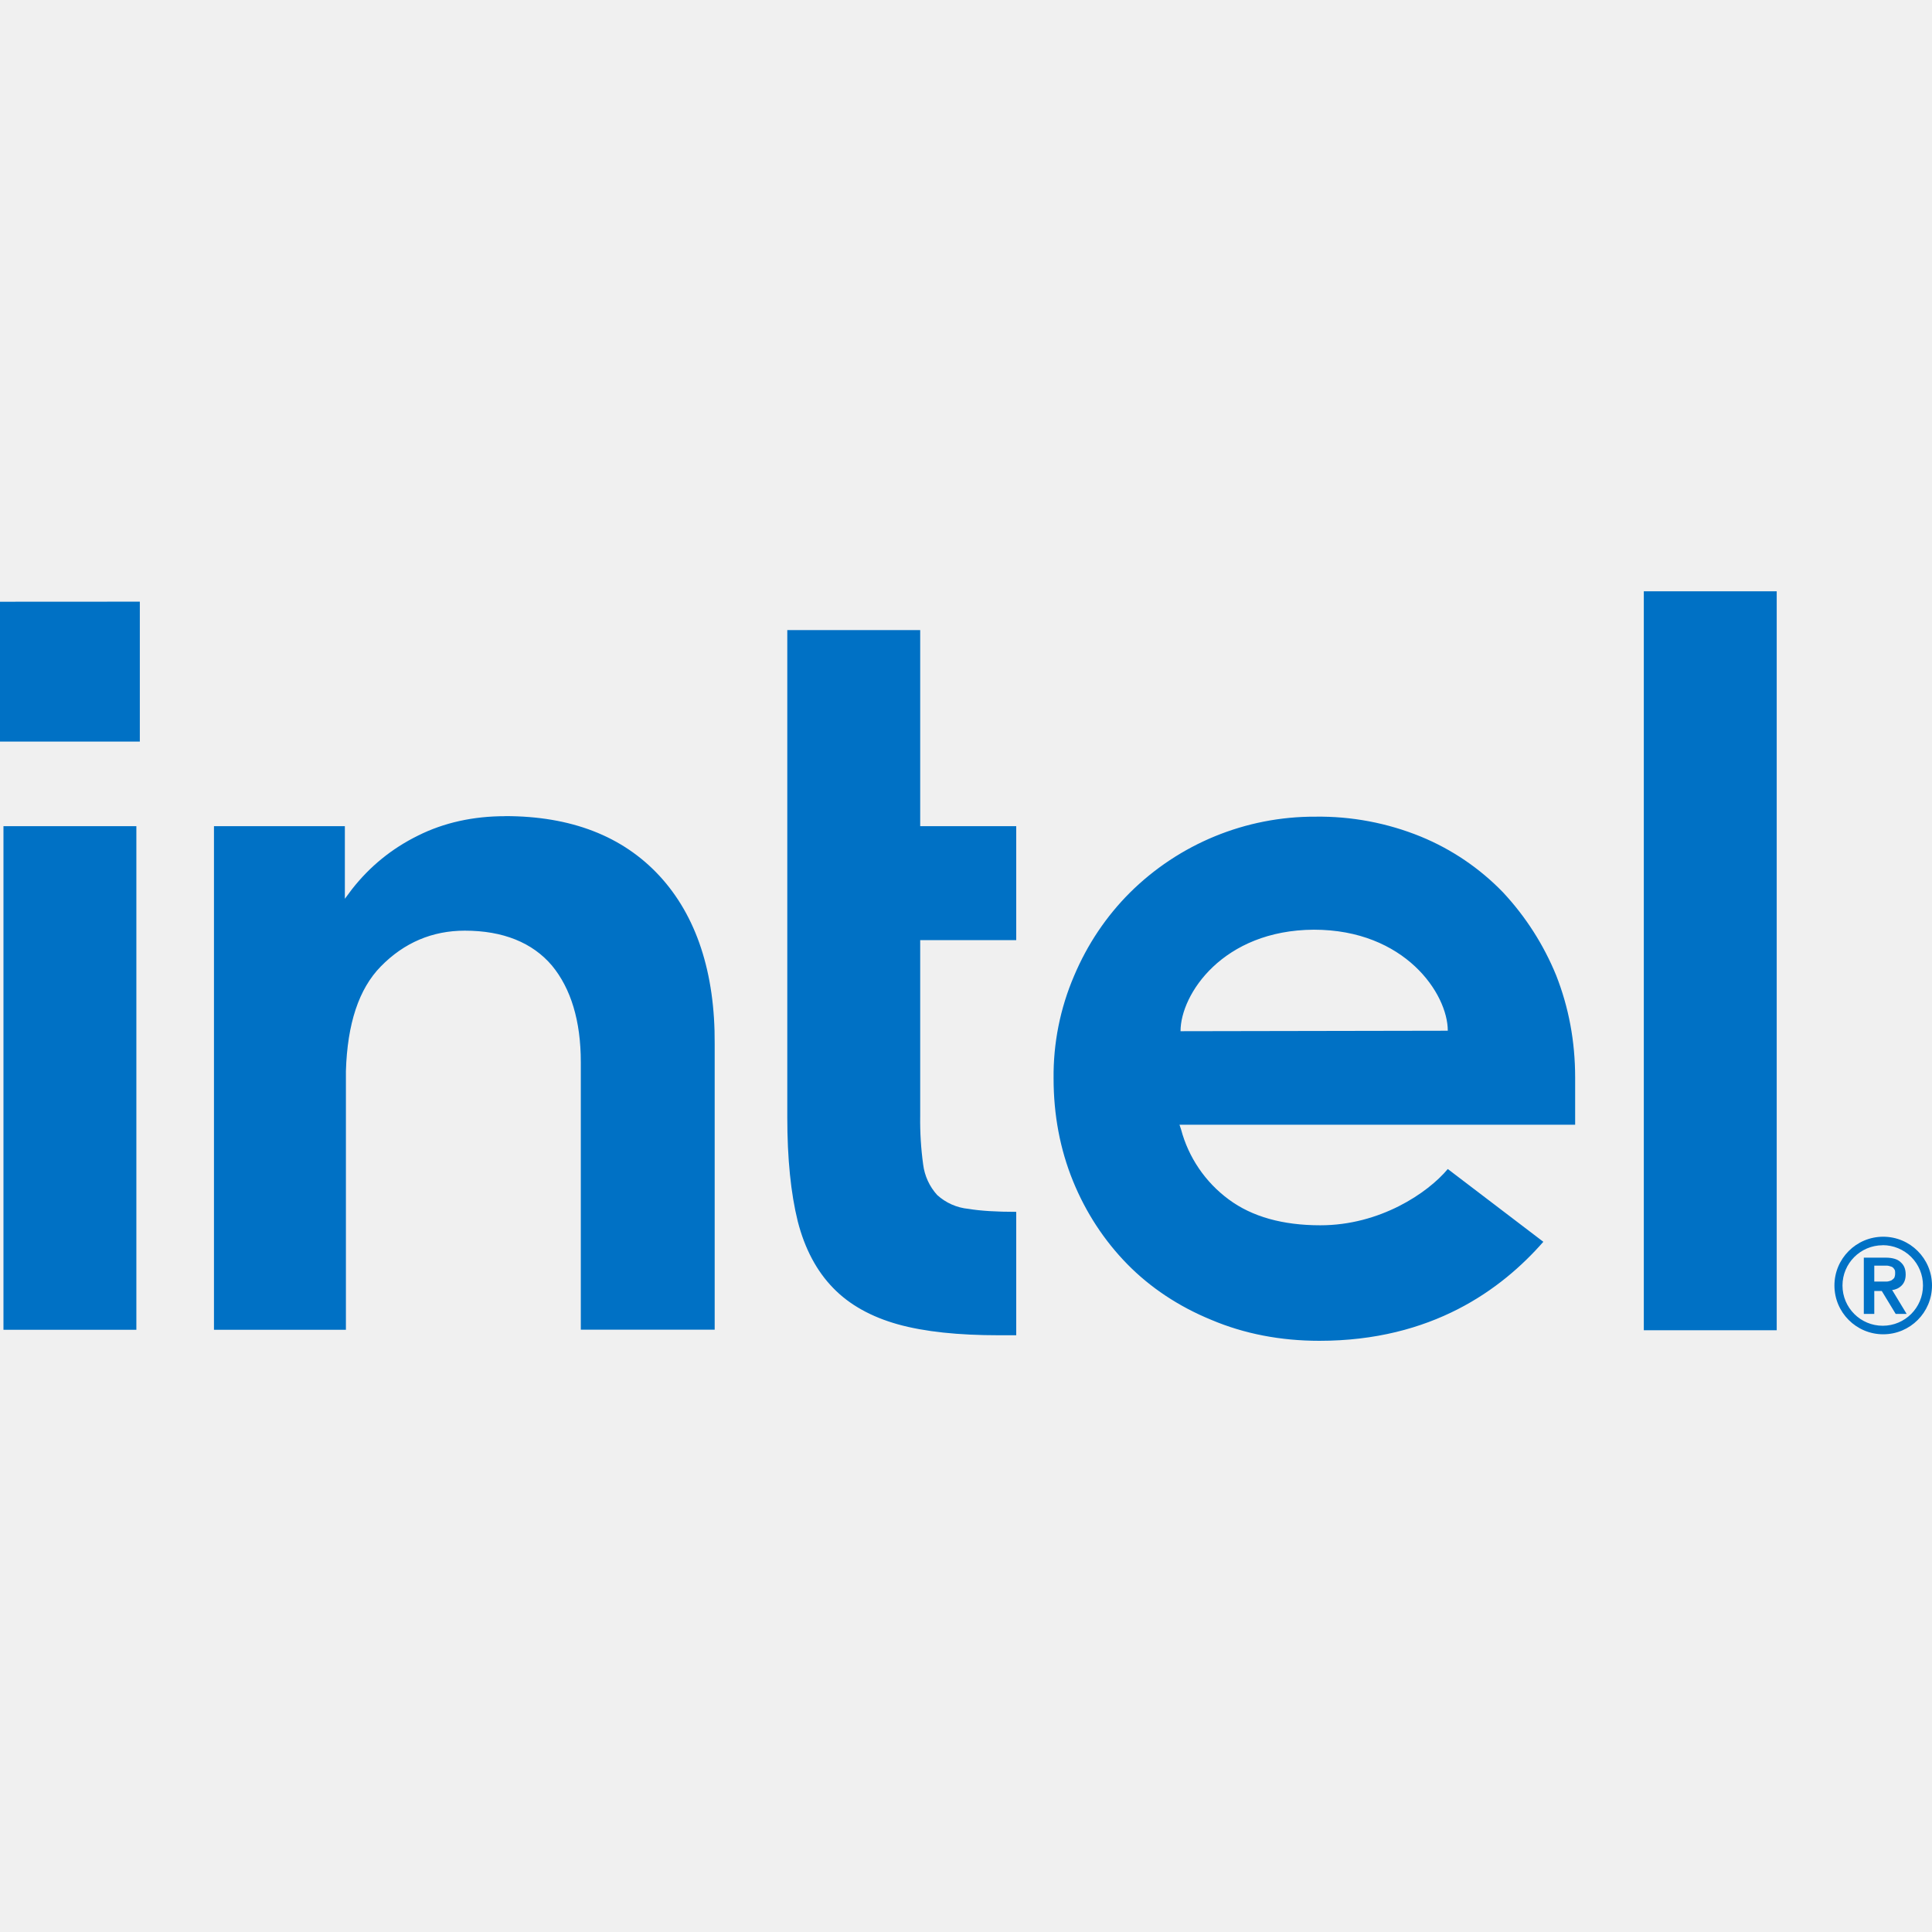
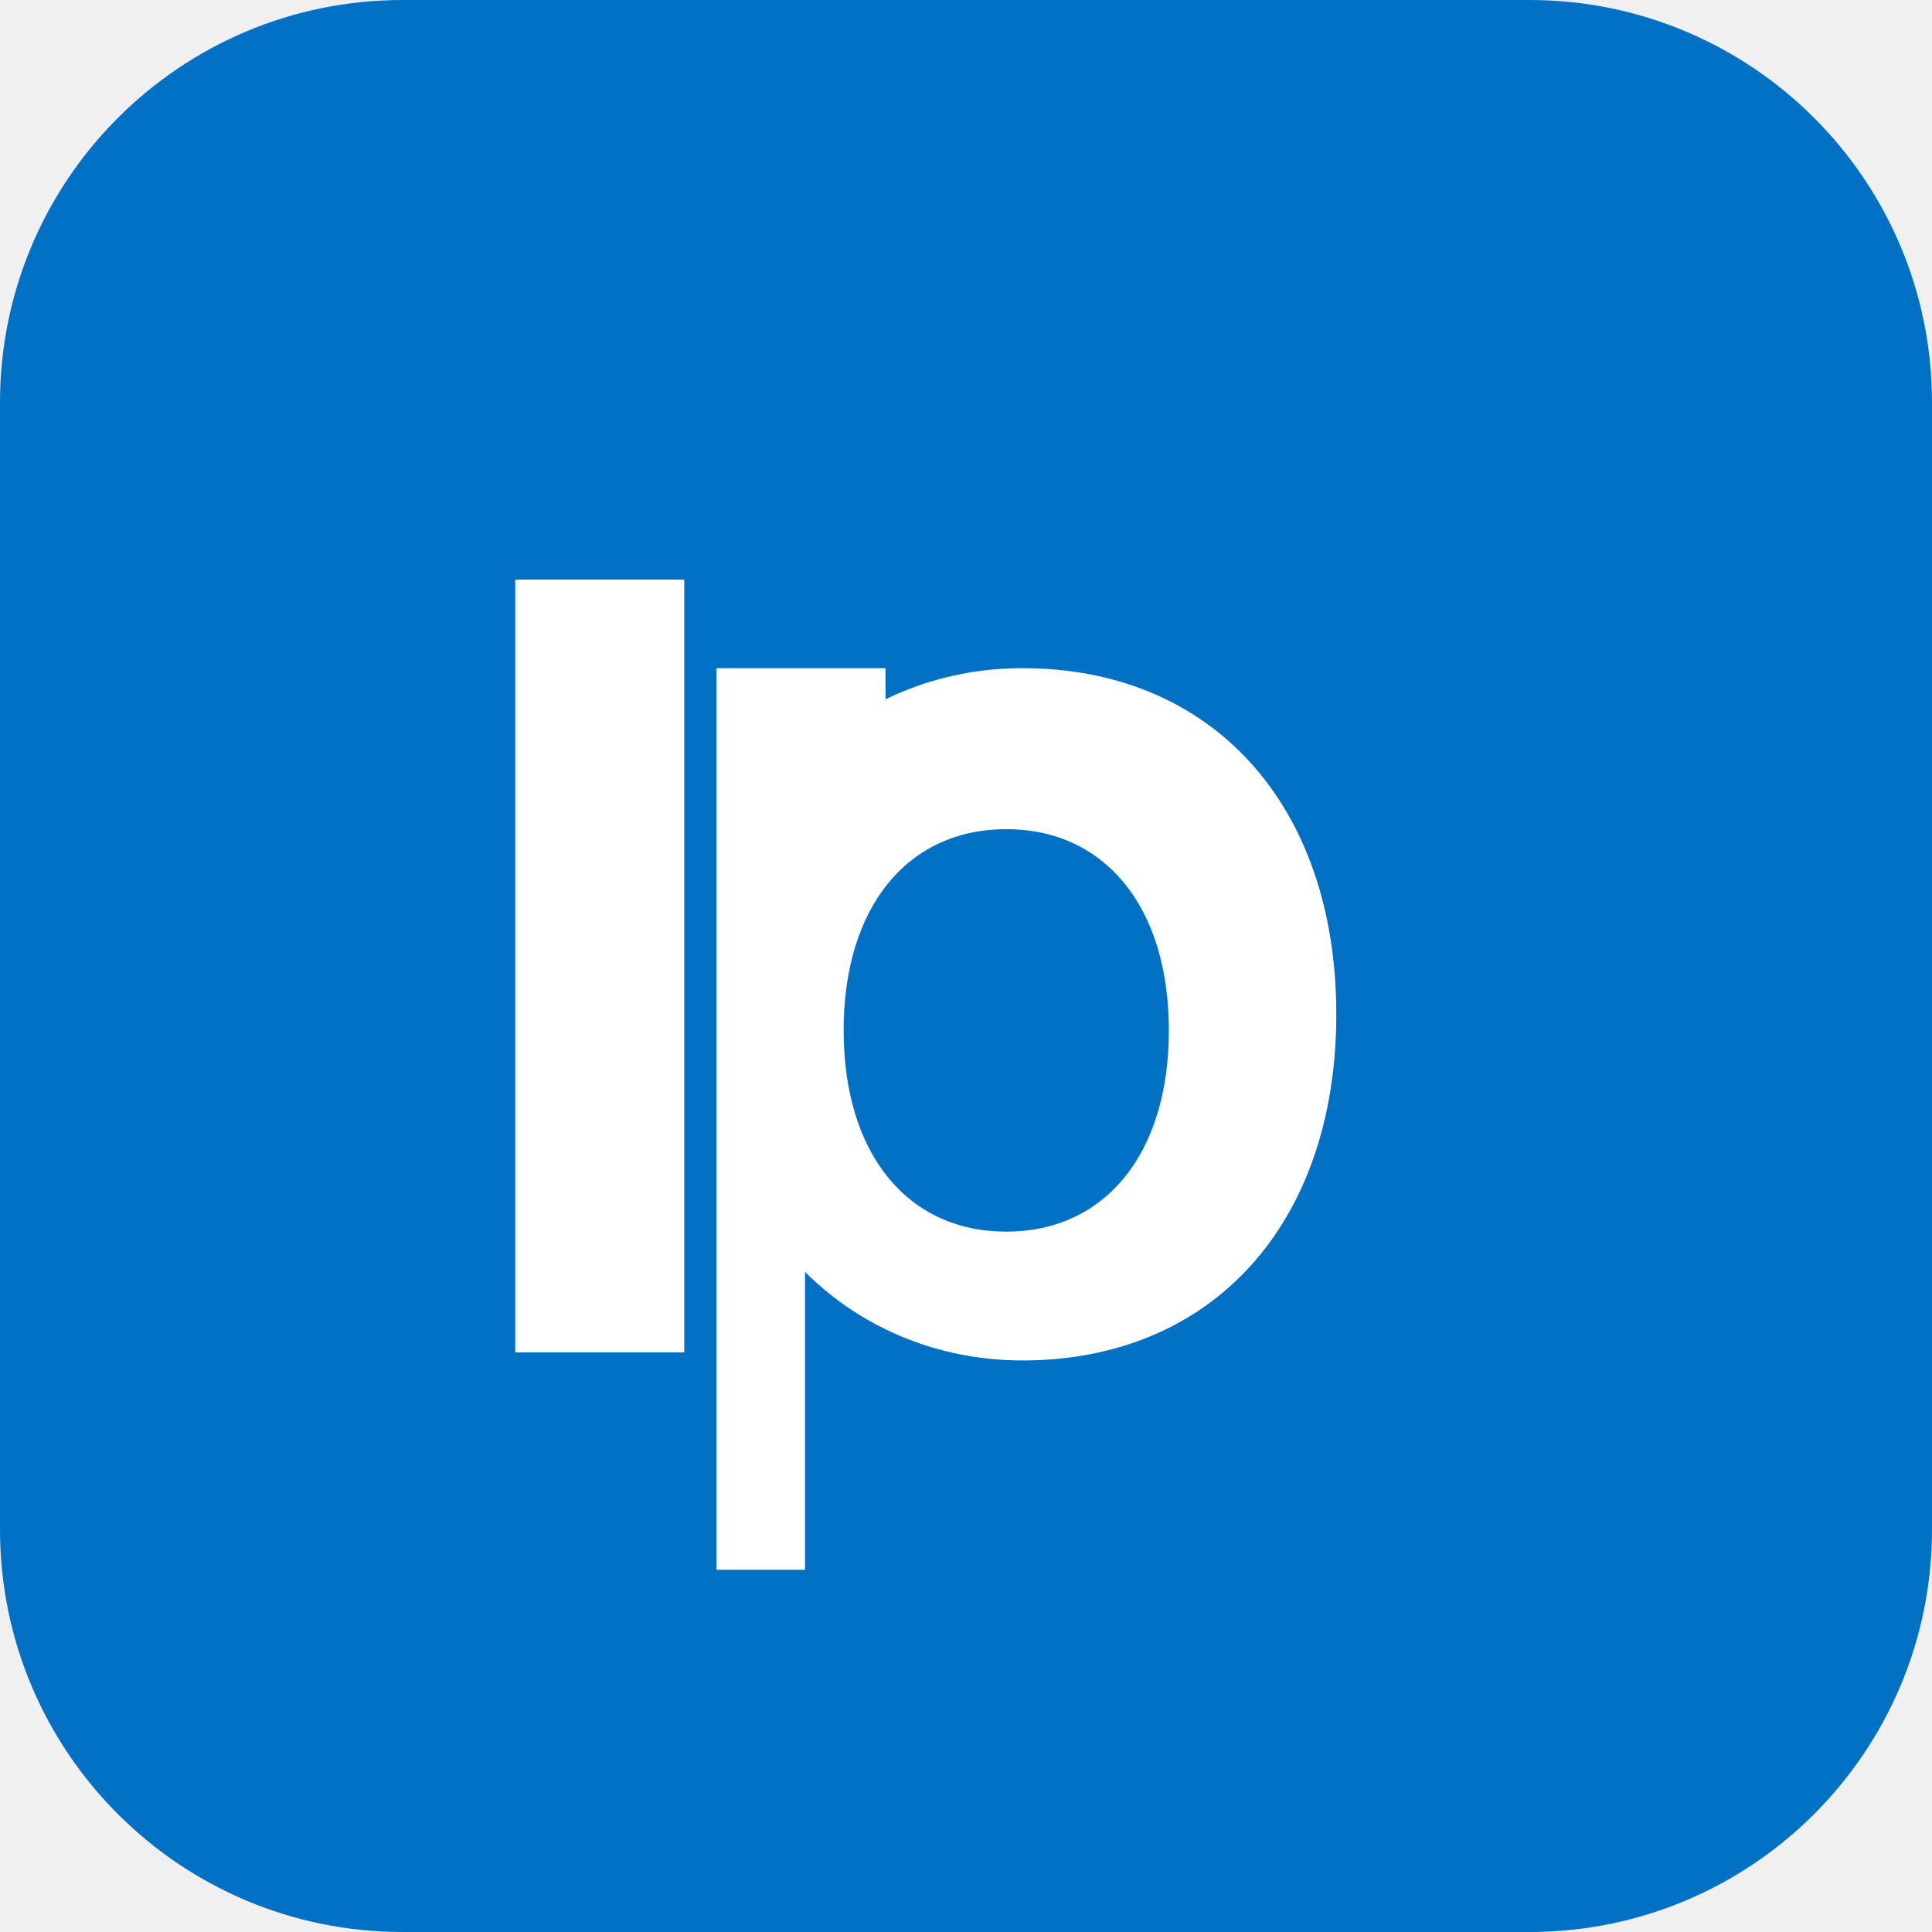
- <svg xmlns="http://www.w3.org/2000/svg" fill="#0071C5" role="img" viewBox="0 0 24 24">
-   <path d="M20.42 7.345v9.18h1.651v-9.18zM0 7.475v1.737h1.737V7.474zm9.78.352v6.053c0 .513.044.945.13 1.292.087.34.235.618.44.828.203.21.475.359.803.451.334.093.754.136 1.255.136h.216v-1.533c-.24 0-.445-.012-.593-.037a.672.672 0 0 1-.39-.173.693.693 0 0 1-.173-.377 4.002 4.002 0 0 1-.037-.606v-2.182h1.193v-1.416h-1.193V7.827zm-3.505 2.312c-.396 0-.76.08-1.082.241-.327.161-.6.384-.822.668l-.087.117v-.902H2.658v6.256h1.639v-3.214c.018-.588.16-1.02.433-1.299.29-.297.642-.445 1.044-.445.476 0 .841.149 1.082.433.235.284.359.686.359 1.2v3.324h1.663V12.97c.006-.89-.229-1.595-.686-2.09-.458-.495-1.1-.742-1.917-.742zm10.065.006a3.252 3.252 0 0 0-2.306.946c-.29.29-.525.637-.692 1.033a3.145 3.145 0 0 0-.254 1.273c0 .452.08.878.241 1.274.161.395.39.742.674 1.032.284.29.637.526 1.045.693.408.173.86.26 1.342.26 1.397 0 2.262-.637 2.782-1.23l-1.187-.904c-.248.297-.841.699-1.583.699-.464 0-.847-.105-1.138-.321a1.588 1.588 0 0 1-.593-.872l-.019-.056h4.915v-.587c0-.451-.08-.872-.235-1.267a3.393 3.393 0 0 0-.661-1.033 3.013 3.013 0 0 0-1.02-.692 3.345 3.345 0 0 0-1.311-.248zm-16.297.118v6.256h1.651v-6.256zm16.278 1.286c1.132 0 1.664.797 1.664 1.255l-3.32.006c0-.458.525-1.255 1.656-1.261zm7.073 3.814a.606.606 0 0 0-.606.606.606.606 0 0 0 .606.606.606.606 0 0 0 .606-.606.606.606 0 0 0-.606-.606zm-.008.105a.5.5 0 0 1 .002 0 .5.5 0 0 1 .5.501.5.5 0 0 1-.5.5.5.5 0 0 1-.5-.5.5.5 0 0 1 .498-.5zm-.233.155v.699h.13v-.285h.093l.173.285h.136l-.18-.297a.191.191 0 0 0 .118-.056c.03-.03.05-.074.05-.136 0-.068-.02-.117-.063-.154-.037-.038-.105-.056-.185-.056zm.13.099h.154c.019 0 .037.006.056.012a.064.064 0 0 1 .037.031c.013.013.012.031.012.056a.124.124 0 0 1-.012.055.164.164 0 0 1-.037.031c-.019.006-.037.013-.056.013h-.154Z" />
+ <svg xmlns="http://www.w3.org/2000/svg" viewBox="0 0 24 24">
+   <rect width="24" height="24" rx="5" fill="#0071C5" />
+   <path fill="#fff" d="M6.4 7.2h2.1v9.6H6.4zm3.6 2.2c.7-.7 1.66-1.1 2.7-1.1 2.36 0 3.9 1.7 3.9 4.3s-1.54 4.3-3.9 4.3c-1.04 0-2-.4-2.7-1.1v3.7H8.9V8.3h2.1v1.1zm2.5 5.9c1.22 0 2.02-.96 2.02-2.5S13.72 10.3 12.5 10.3s-2.02.96-2.02 2.5.8 2.5 2.02 2.5z" />
</svg>
